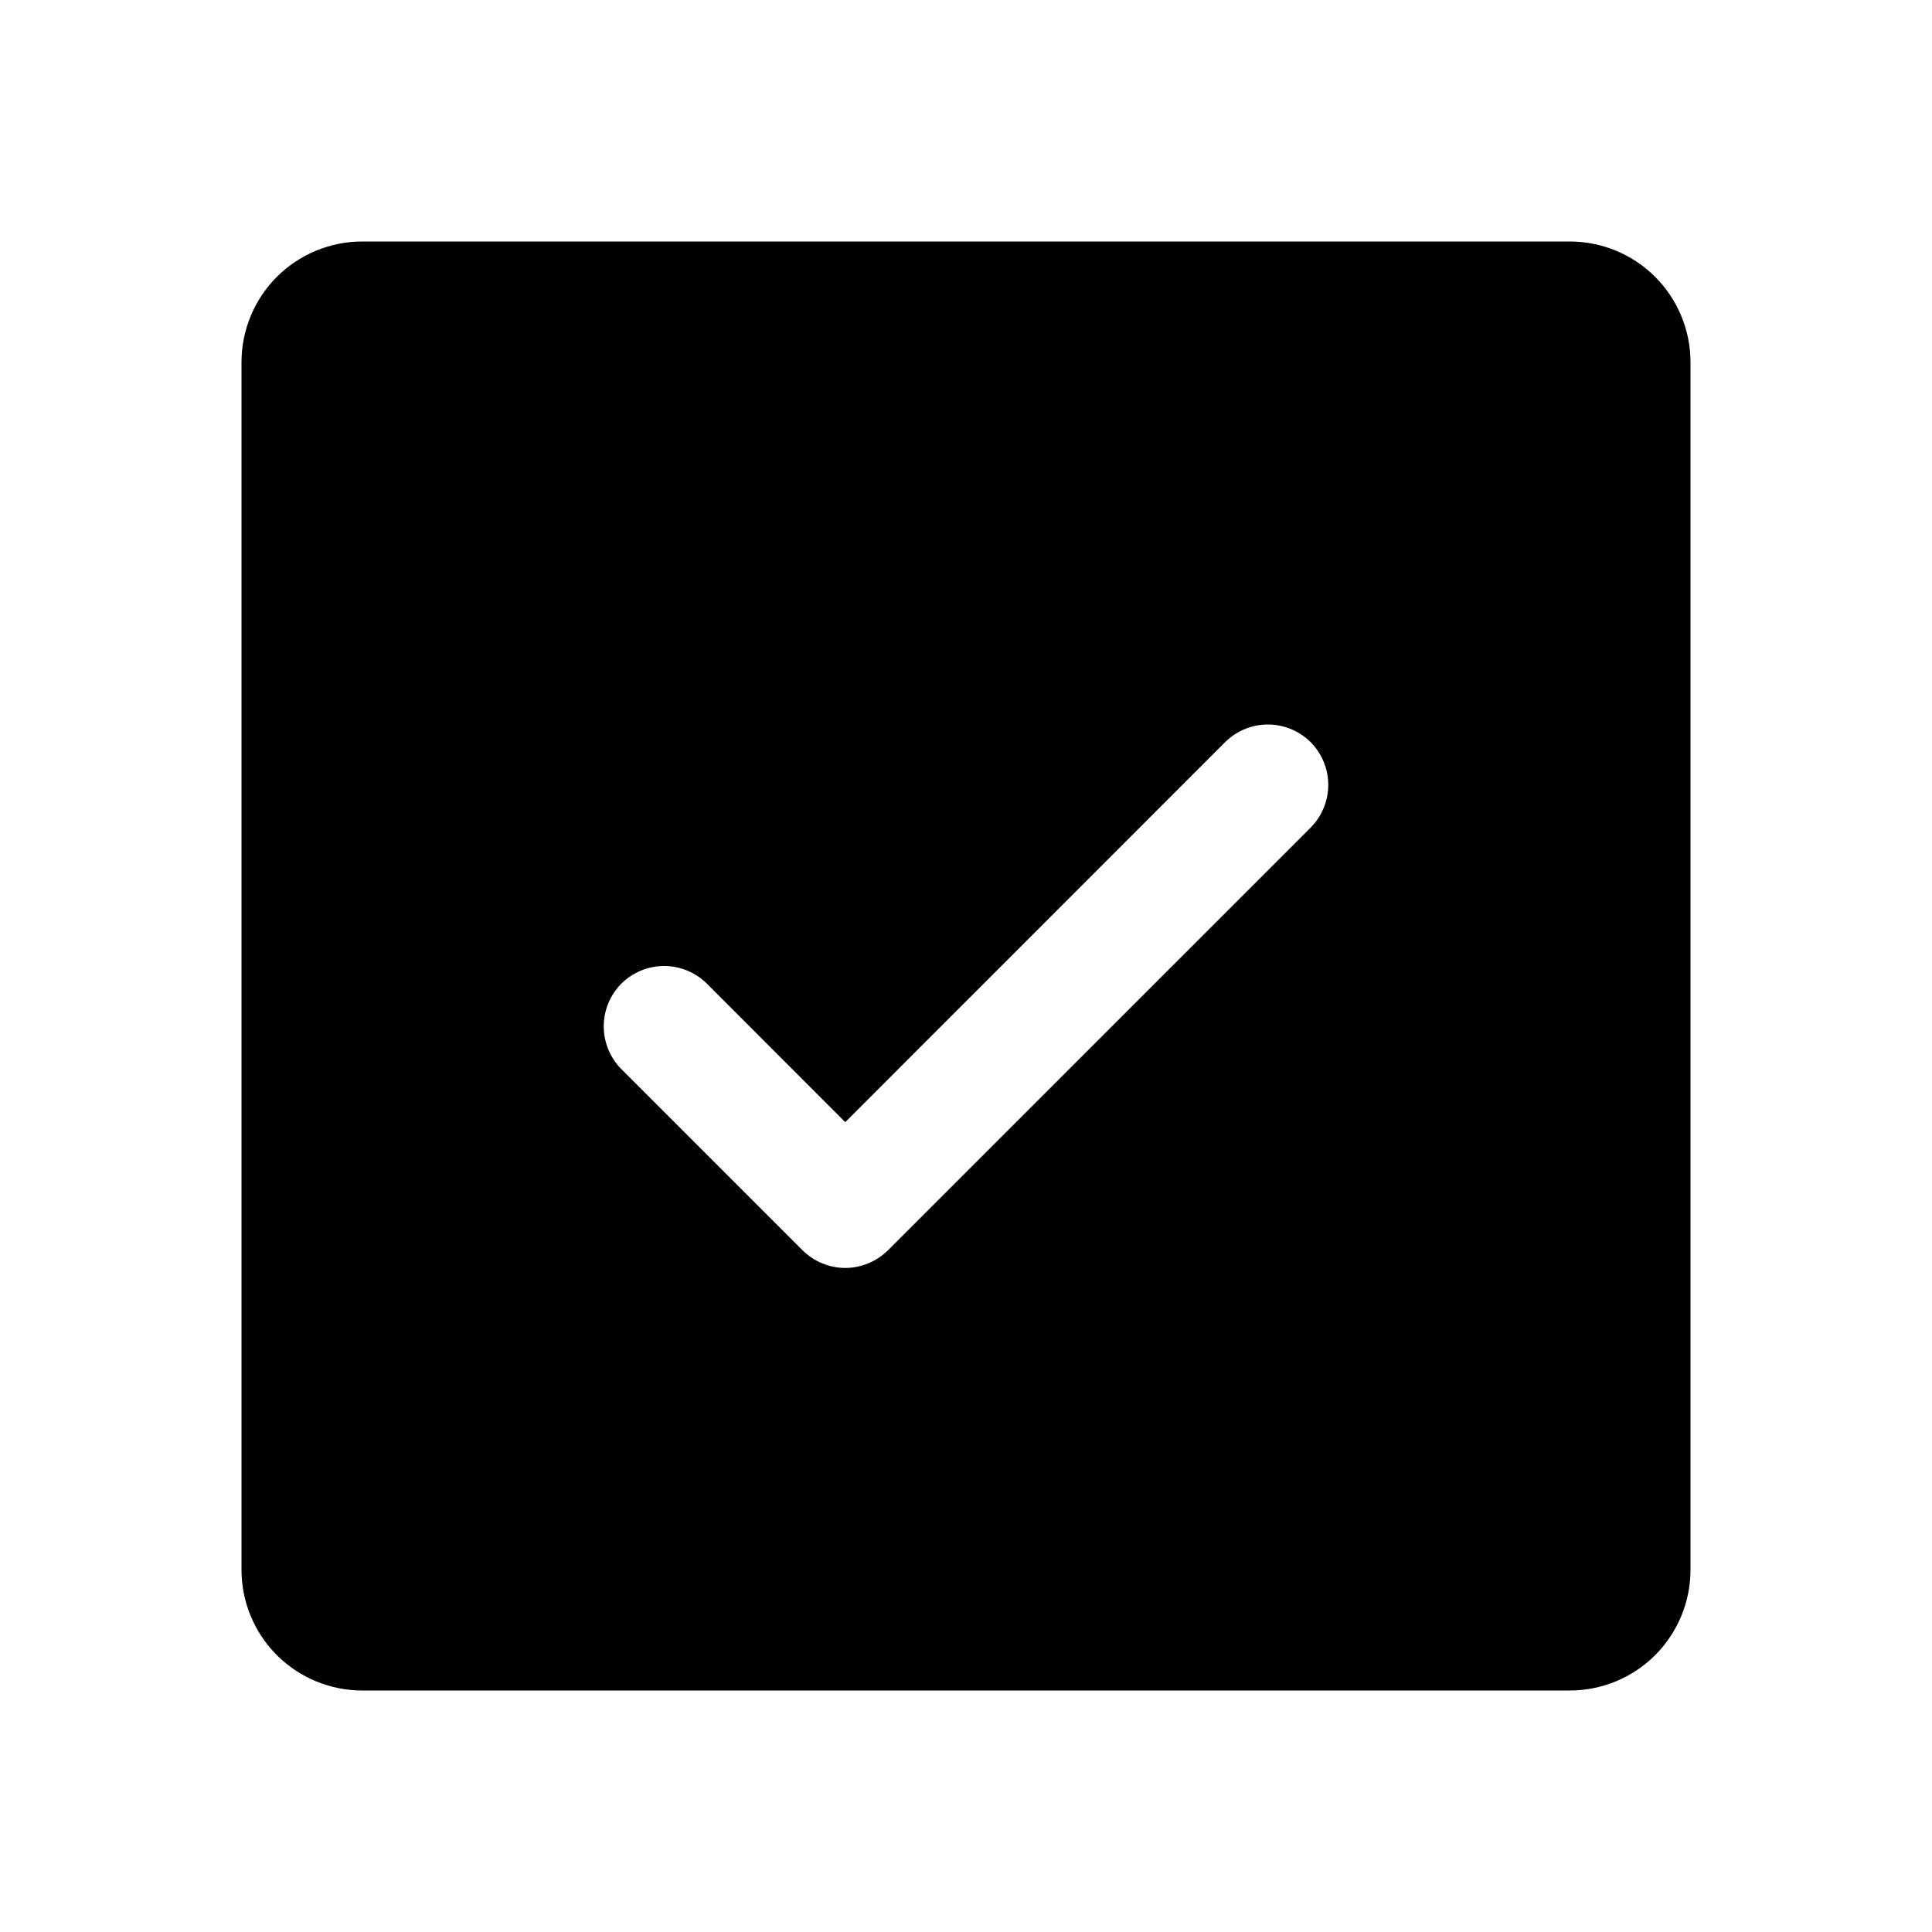
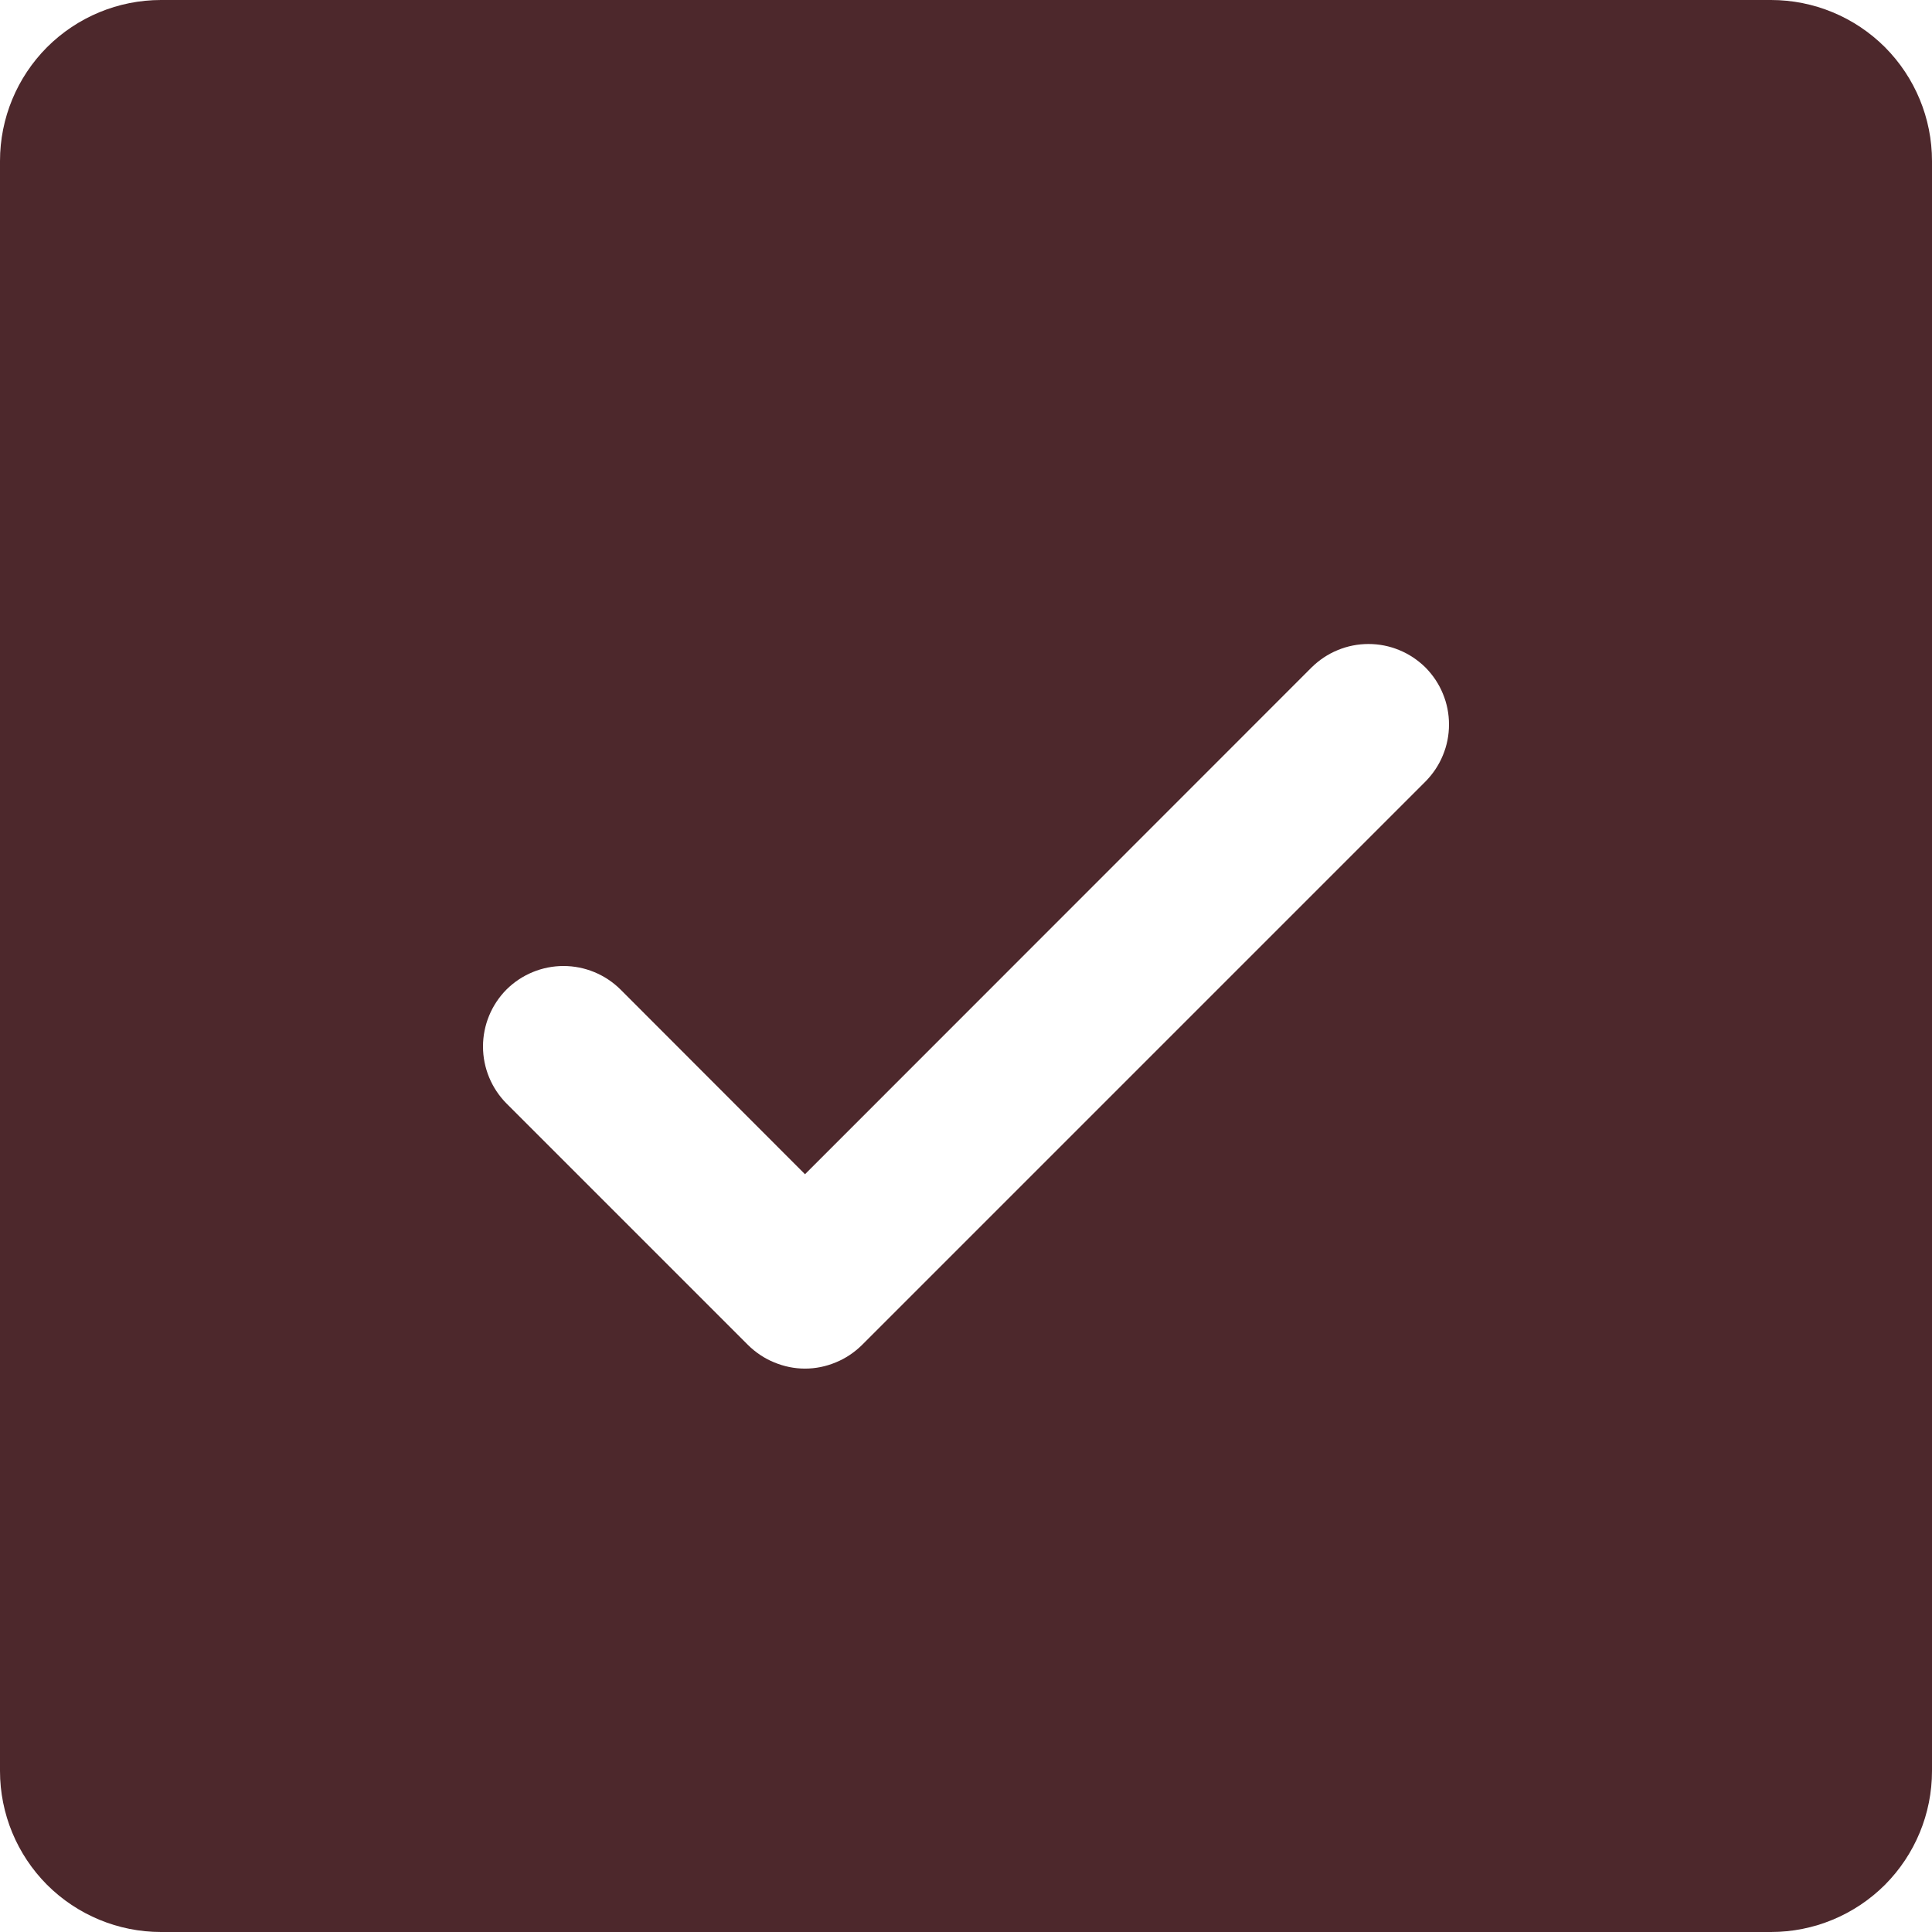
- <svg xmlns="http://www.w3.org/2000/svg" width="24" height="24" viewBox="0 0 24 24" fill="none">
-   <path d="M19.5 3H4.5C4.102 3 3.721 3.158 3.439 3.439C3.158 3.721 3 4.102 3 4.5V19.5C3 19.898 3.158 20.279 3.439 20.561C3.721 20.842 4.102 21 4.5 21H19.5C19.898 21 20.279 20.842 20.561 20.561C20.842 20.279 21 19.898 21 19.5V4.5C21 4.102 20.842 3.721 20.561 3.439C20.279 3.158 19.898 3 19.5 3ZM16.281 10.281L11.031 15.531C10.961 15.6 10.878 15.656 10.787 15.693C10.696 15.731 10.599 15.751 10.5 15.751C10.401 15.751 10.304 15.731 10.213 15.693C10.122 15.656 10.039 15.6 9.969 15.531L7.719 13.281C7.579 13.14 7.5 12.949 7.5 12.75C7.5 12.551 7.579 12.36 7.719 12.219C7.86 12.079 8.051 12 8.25 12C8.449 12 8.64 12.079 8.781 12.219L10.5 13.94L15.219 9.219C15.289 9.15 15.372 9.094 15.463 9.057C15.554 9.019 15.652 9 15.75 9C15.848 9 15.946 9.019 16.037 9.057C16.128 9.094 16.211 9.15 16.281 9.219C16.35 9.289 16.406 9.372 16.443 9.463C16.481 9.554 16.5 9.651 16.5 9.75C16.5 9.849 16.481 9.946 16.443 10.037C16.406 10.128 16.35 10.211 16.281 10.281Z" fill="black" />
+ <svg xmlns="http://www.w3.org/2000/svg" width="18" height="18" viewBox="0 0 18 18" fill="none">
+   <path d="M16.5 0H1.5C1.102 0 0.721 0.158 0.439 0.439C0.158 0.721 0 1.102 0 1.5V16.5C0 16.898 0.158 17.279 0.439 17.561C0.721 17.842 1.102 18 1.5 18H16.5C16.898 18 17.279 17.842 17.561 17.561C17.842 17.279 18 16.898 18 16.5V1.5C18 1.102 17.842 0.721 17.561 0.439C17.279 0.158 16.898 0 16.5 0ZM13.281 7.281L8.031 12.531C7.961 12.6 7.878 12.656 7.787 12.693C7.696 12.731 7.599 12.751 7.5 12.751C7.401 12.751 7.304 12.731 7.213 12.693C7.122 12.656 7.039 12.6 6.969 12.531L4.719 10.281C4.579 10.14 4.5 9.949 4.5 9.75C4.5 9.551 4.579 9.36 4.719 9.219C4.86 9.079 5.051 9 5.25 9C5.449 9 5.64 9.079 5.781 9.219L7.5 10.94L12.219 6.219C12.289 6.15 12.372 6.094 12.463 6.057C12.554 6.019 12.652 6 12.75 6C12.848 6 12.946 6.019 13.037 6.057C13.128 6.094 13.211 6.15 13.281 6.219C13.35 6.289 13.406 6.372 13.443 6.463C13.481 6.554 13.5 6.651 13.5 6.75C13.5 6.849 13.481 6.946 13.443 7.037C13.406 7.128 13.35 7.211 13.281 7.281Z" fill="#4D282C" />
</svg>
